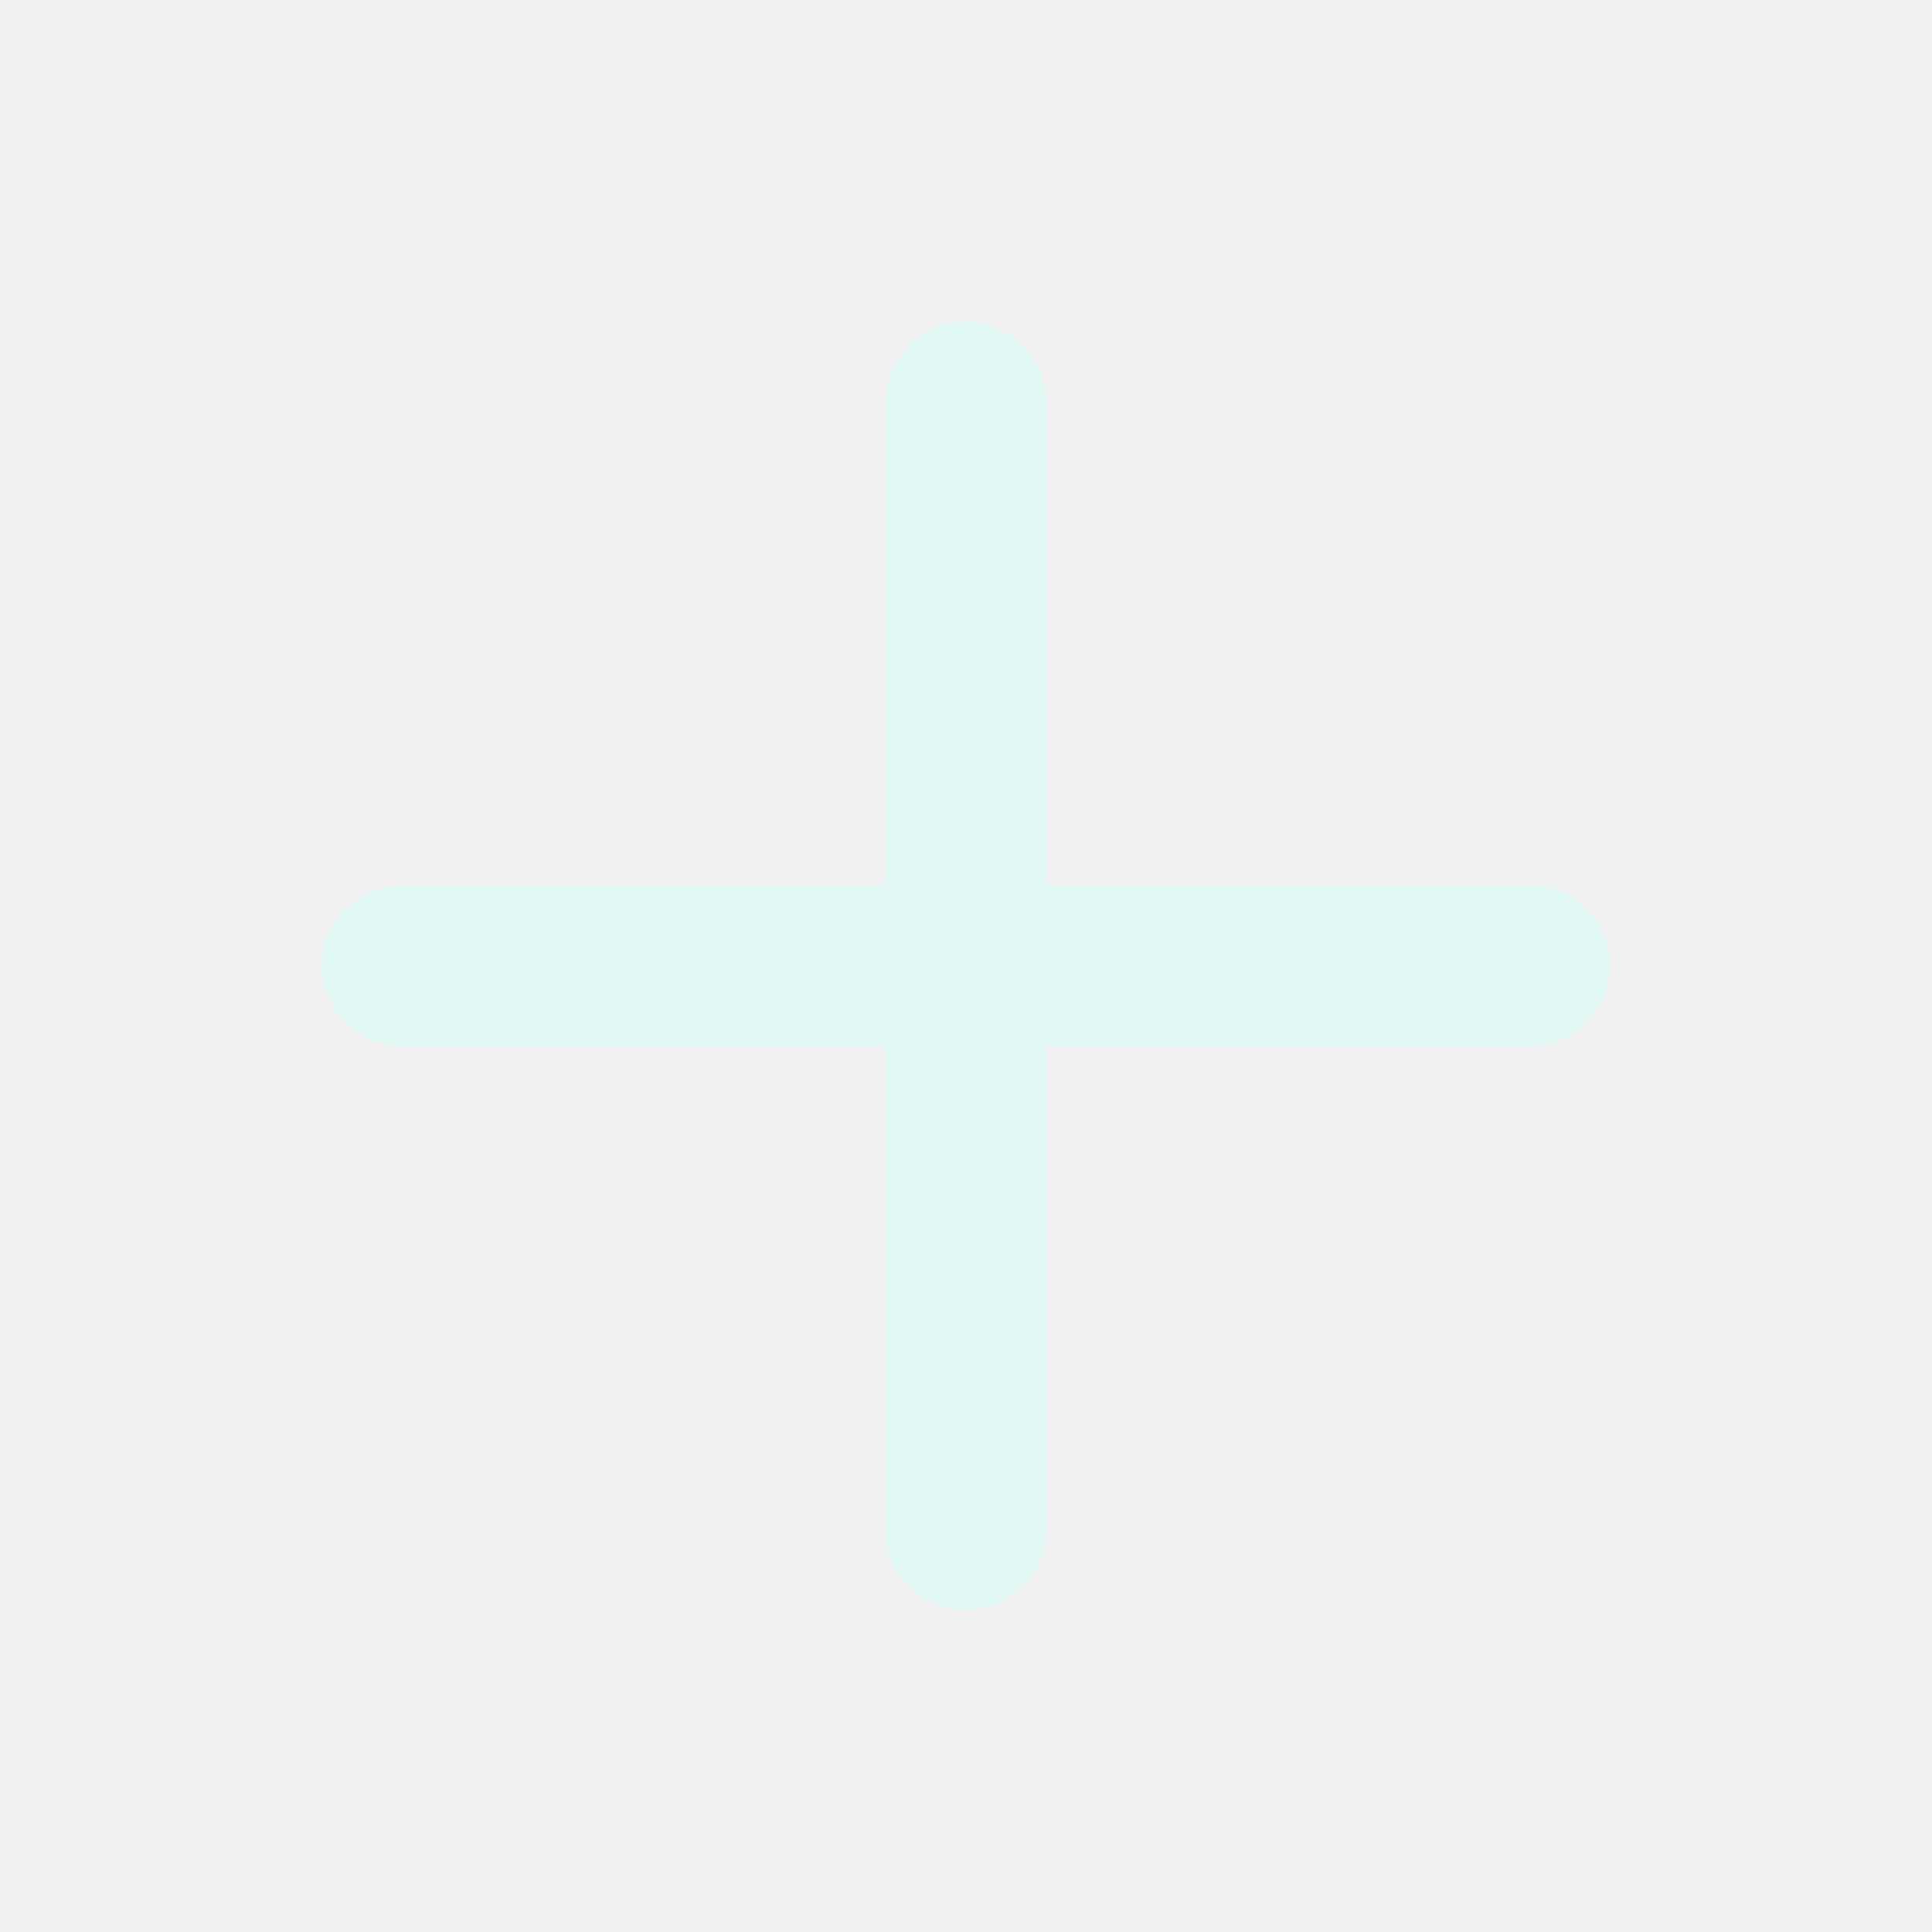
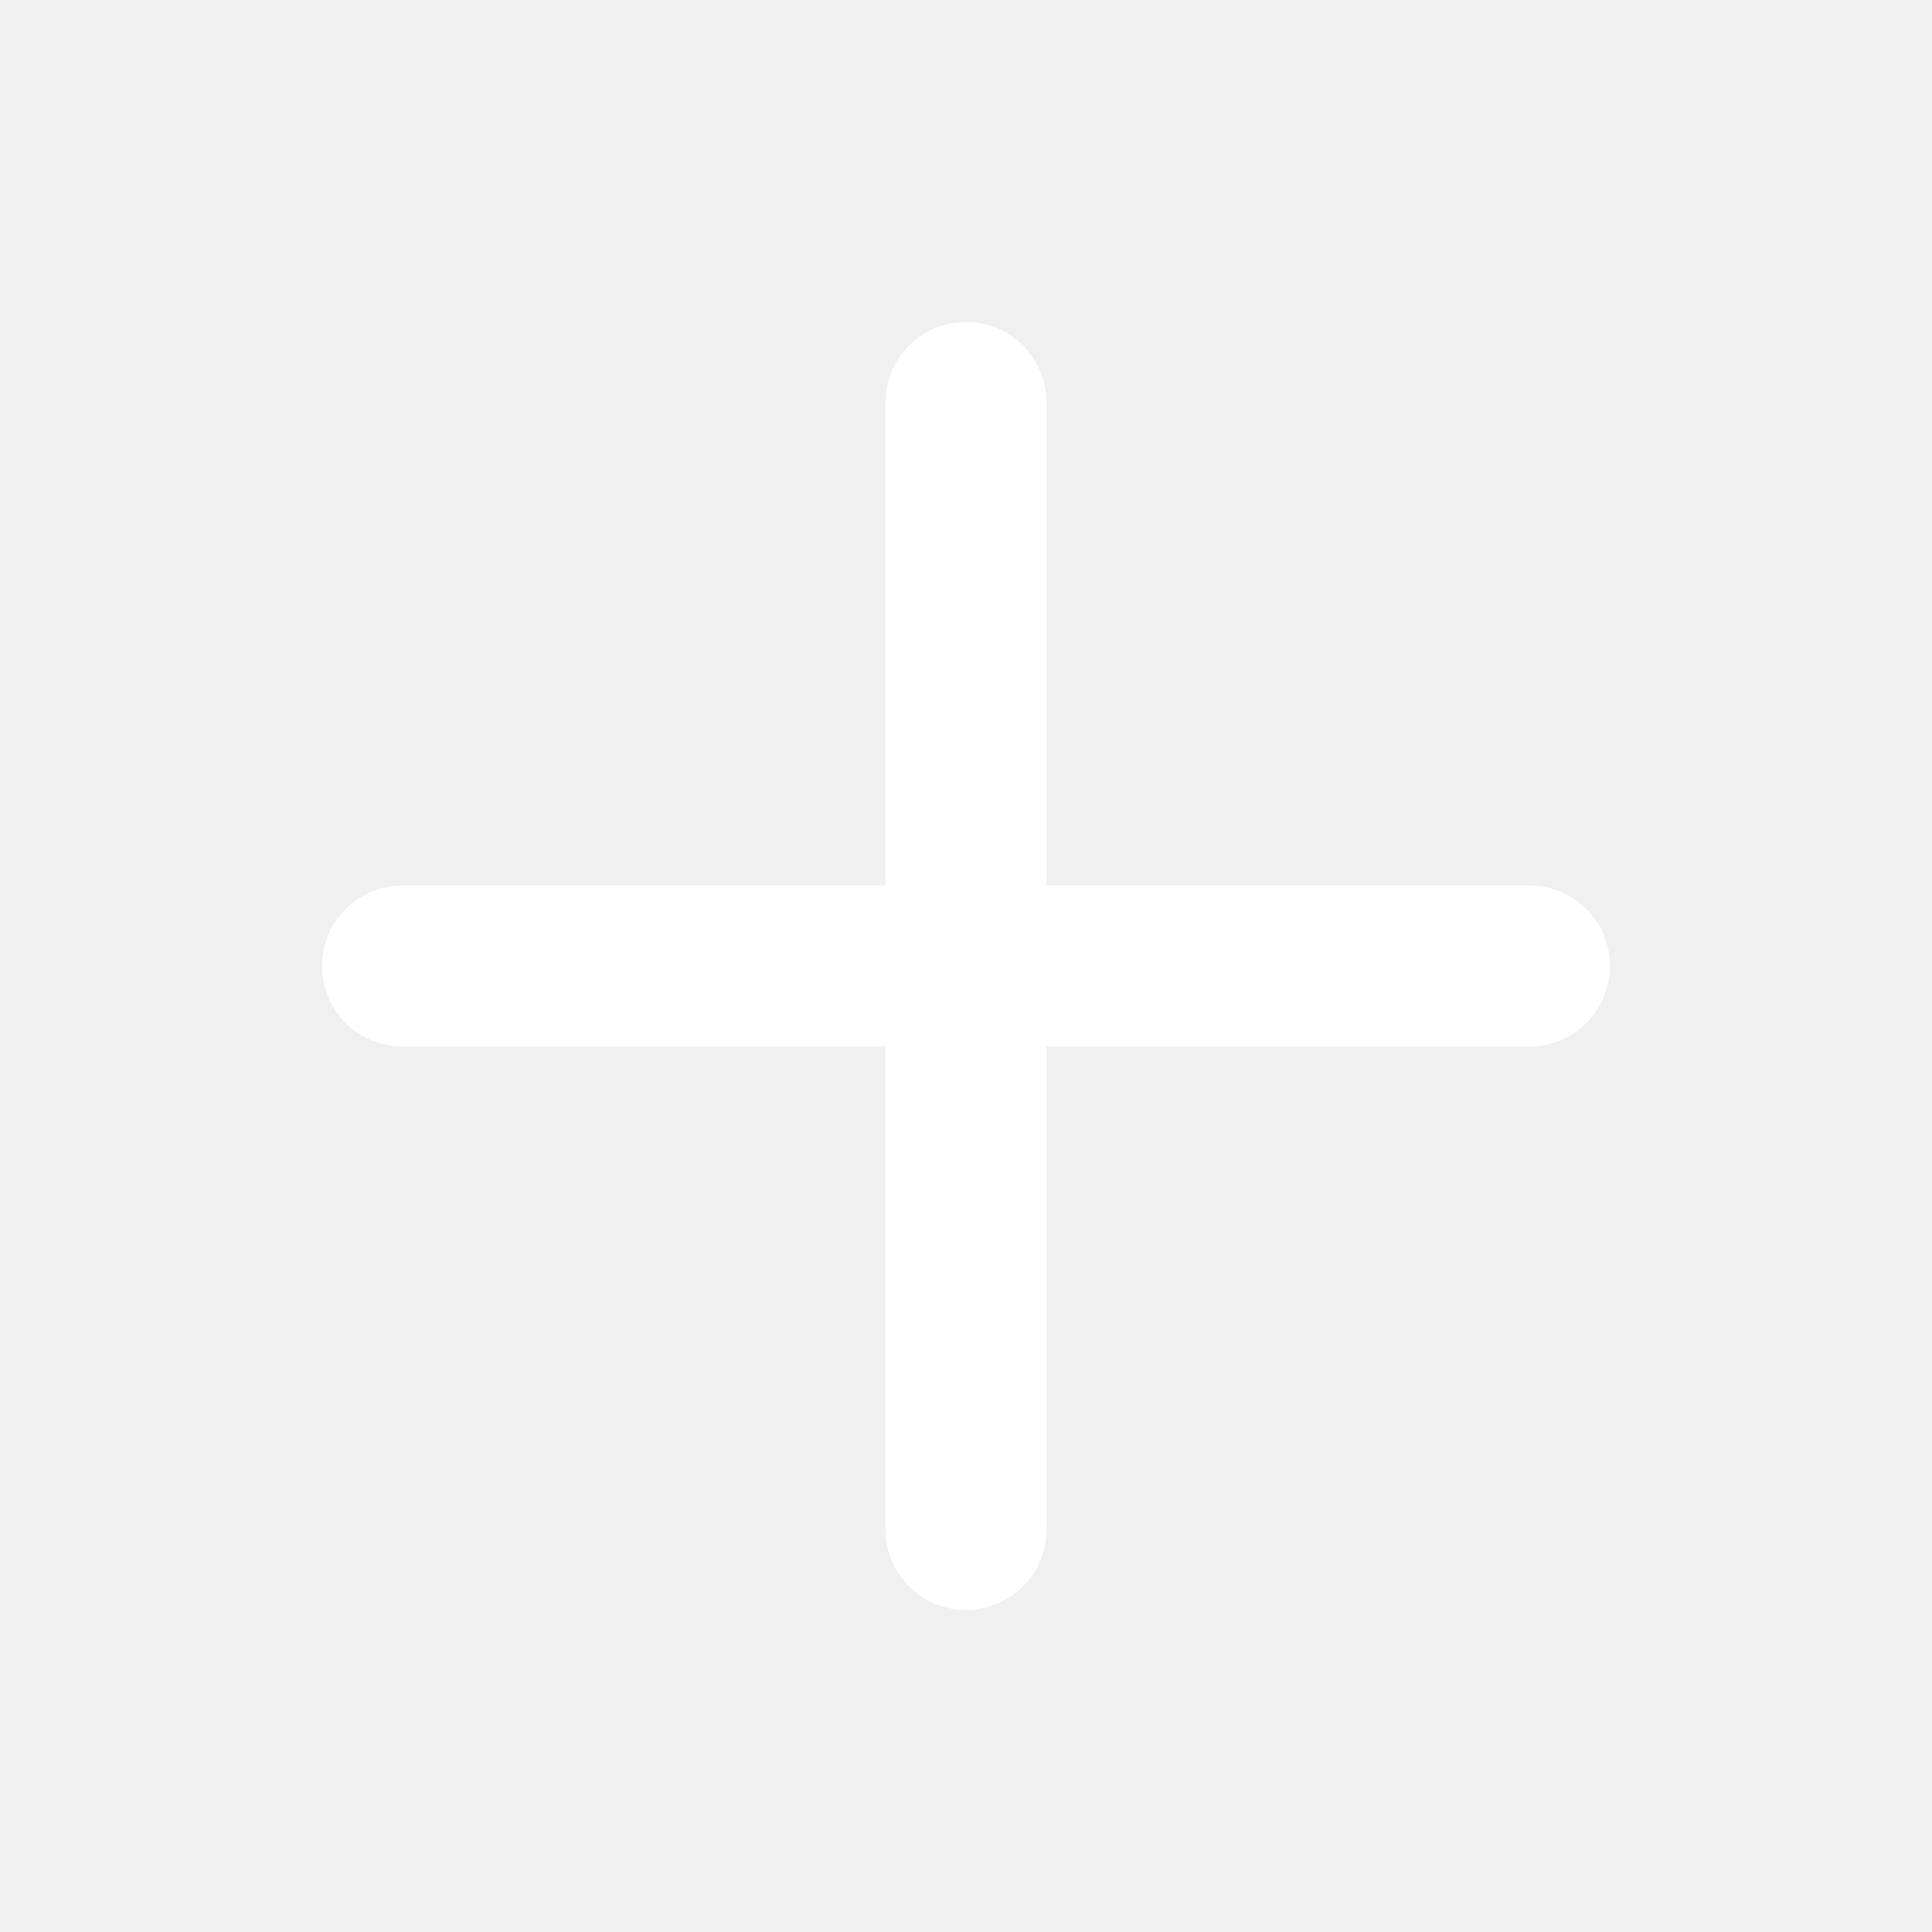
<svg xmlns="http://www.w3.org/2000/svg" width="50" height="50" viewBox="0 0 50 50" fill="none">
-   <path d="M25 39.583V10.417" stroke="#E0F7F3" stroke-width="4.167" stroke-linecap="round" stroke-linejoin="round" />
-   <path d="M10.417 25H39.583" stroke="#E0F7F3" stroke-width="4.167" stroke-linecap="round" stroke-linejoin="round" />
+   <path d="M25 39.583V10.417" stroke="#FFFFFF" stroke-width="4.167" stroke-linecap="round" stroke-linejoin="round" />
+   <path d="M10.417 25H39.583" stroke="#FFFFFF" stroke-width="4.167" stroke-linecap="round" stroke-linejoin="round" />
</svg>
